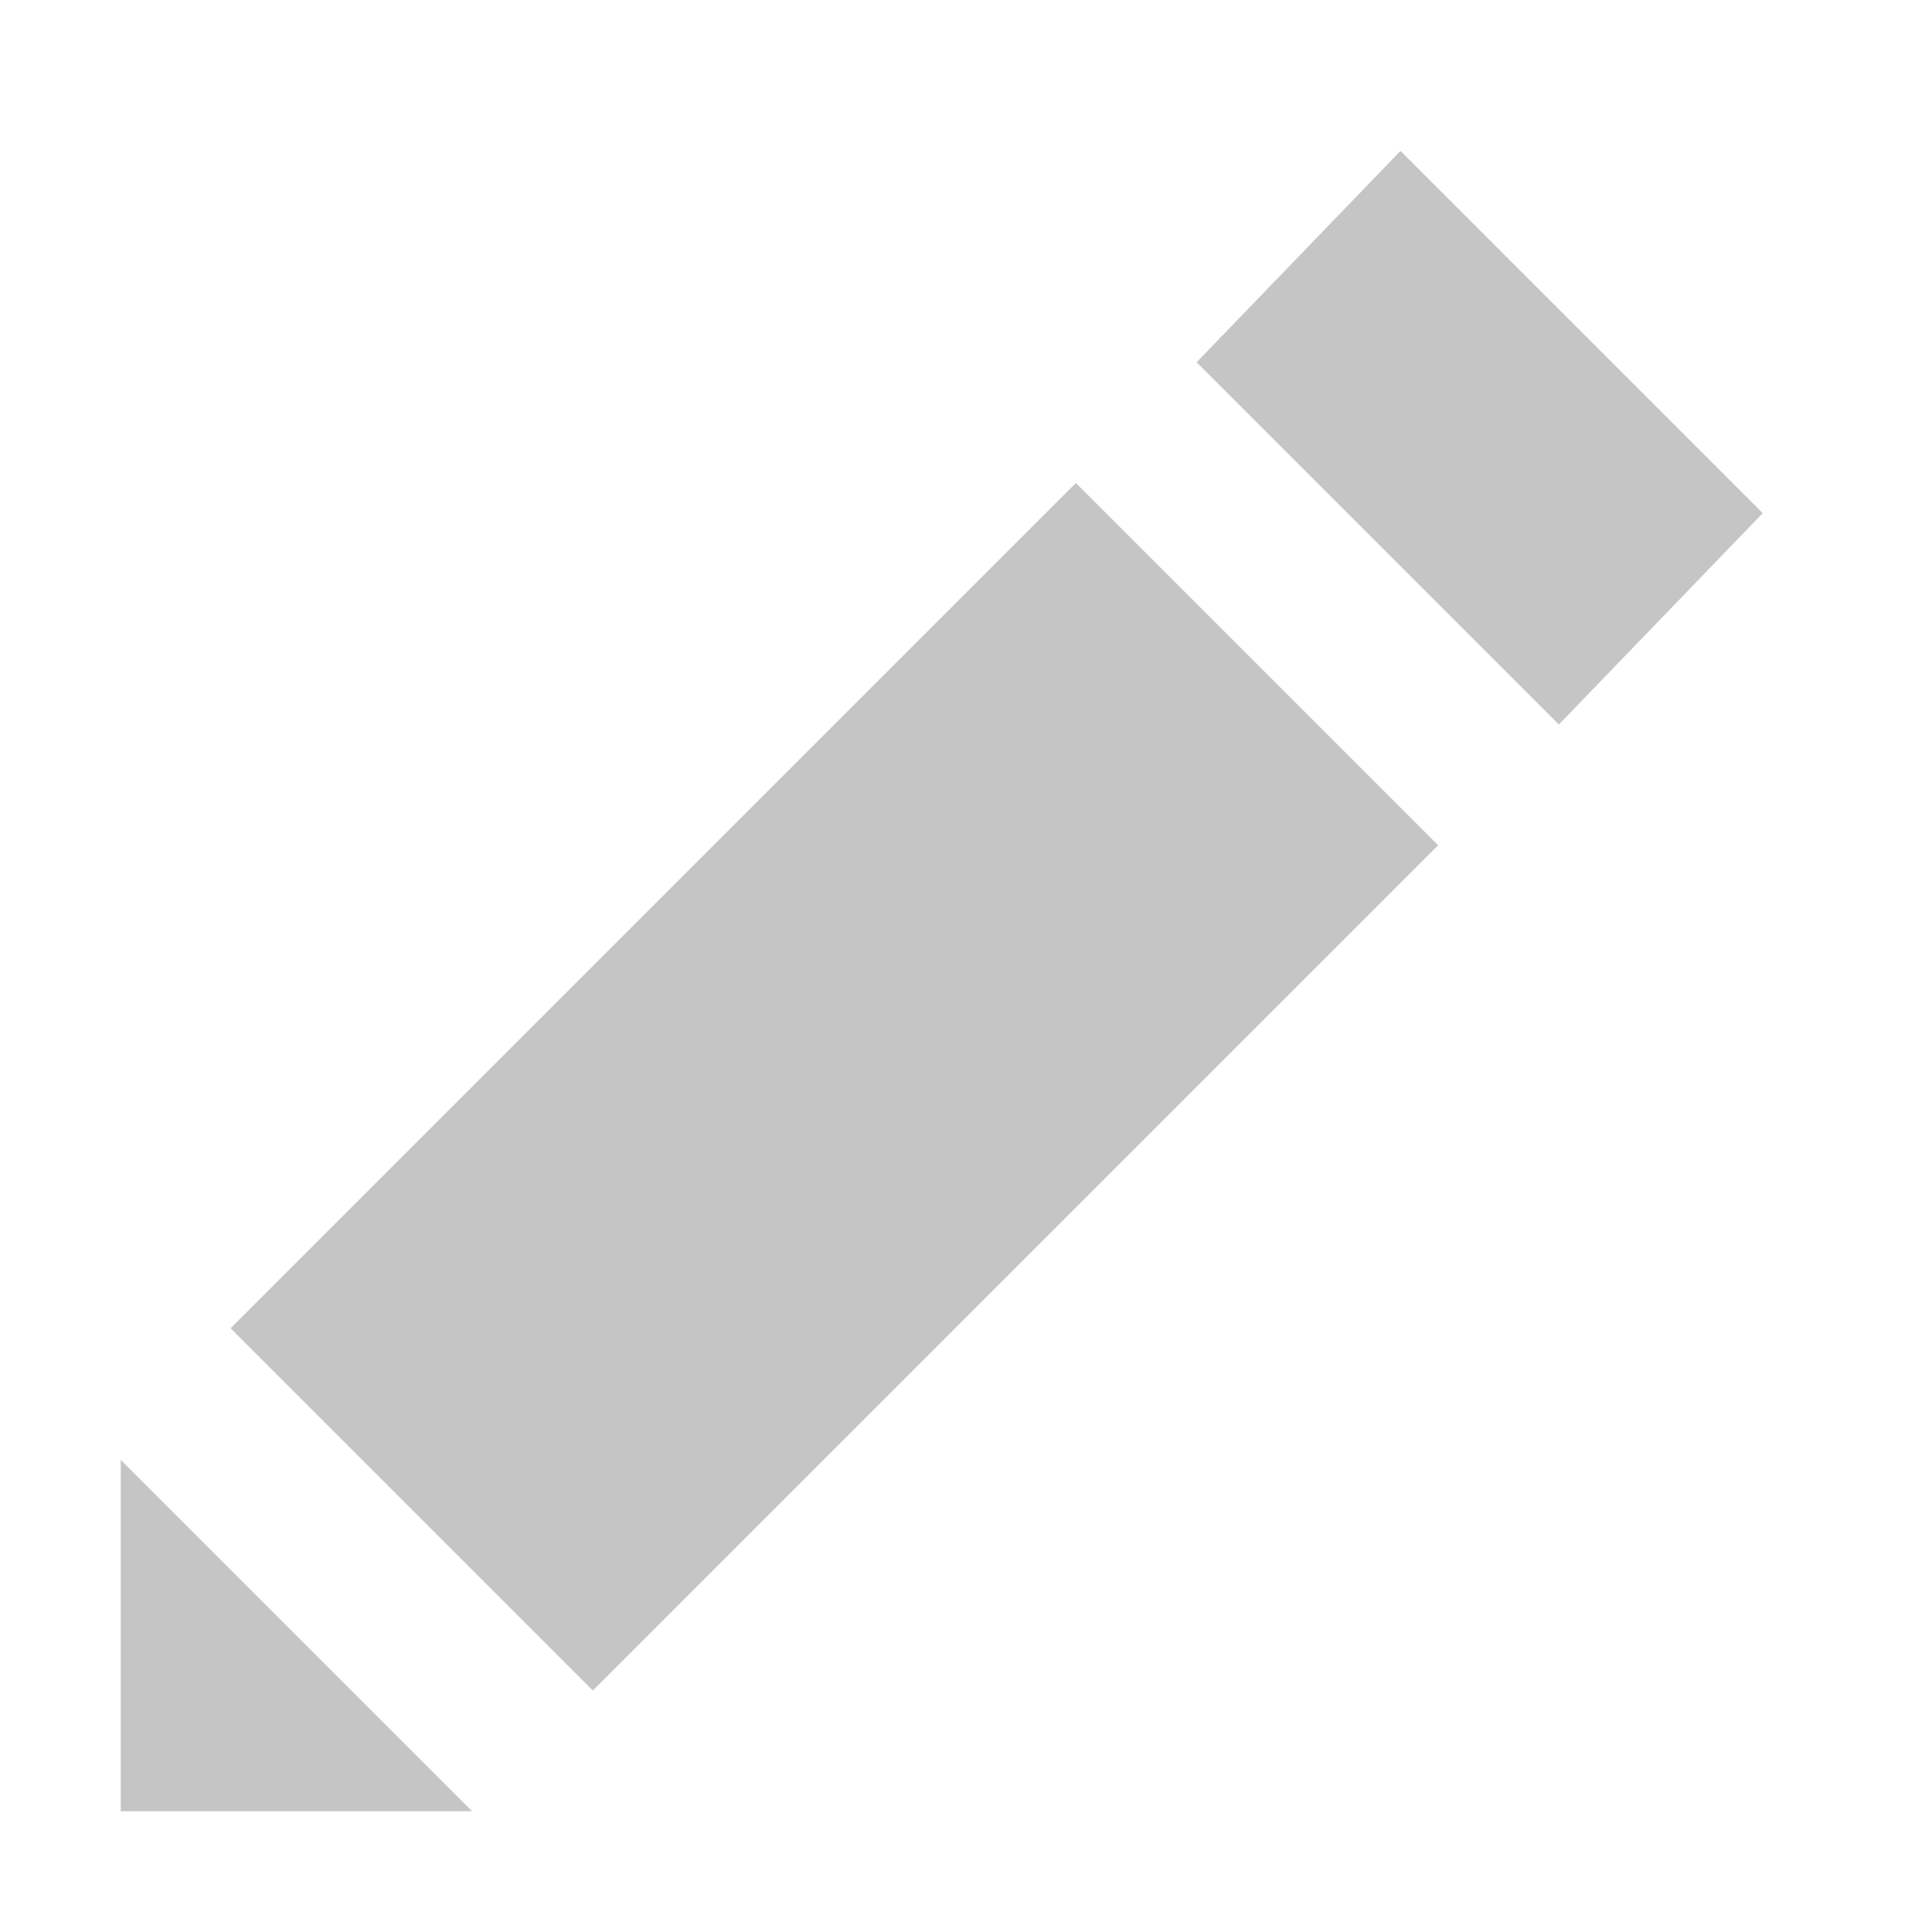
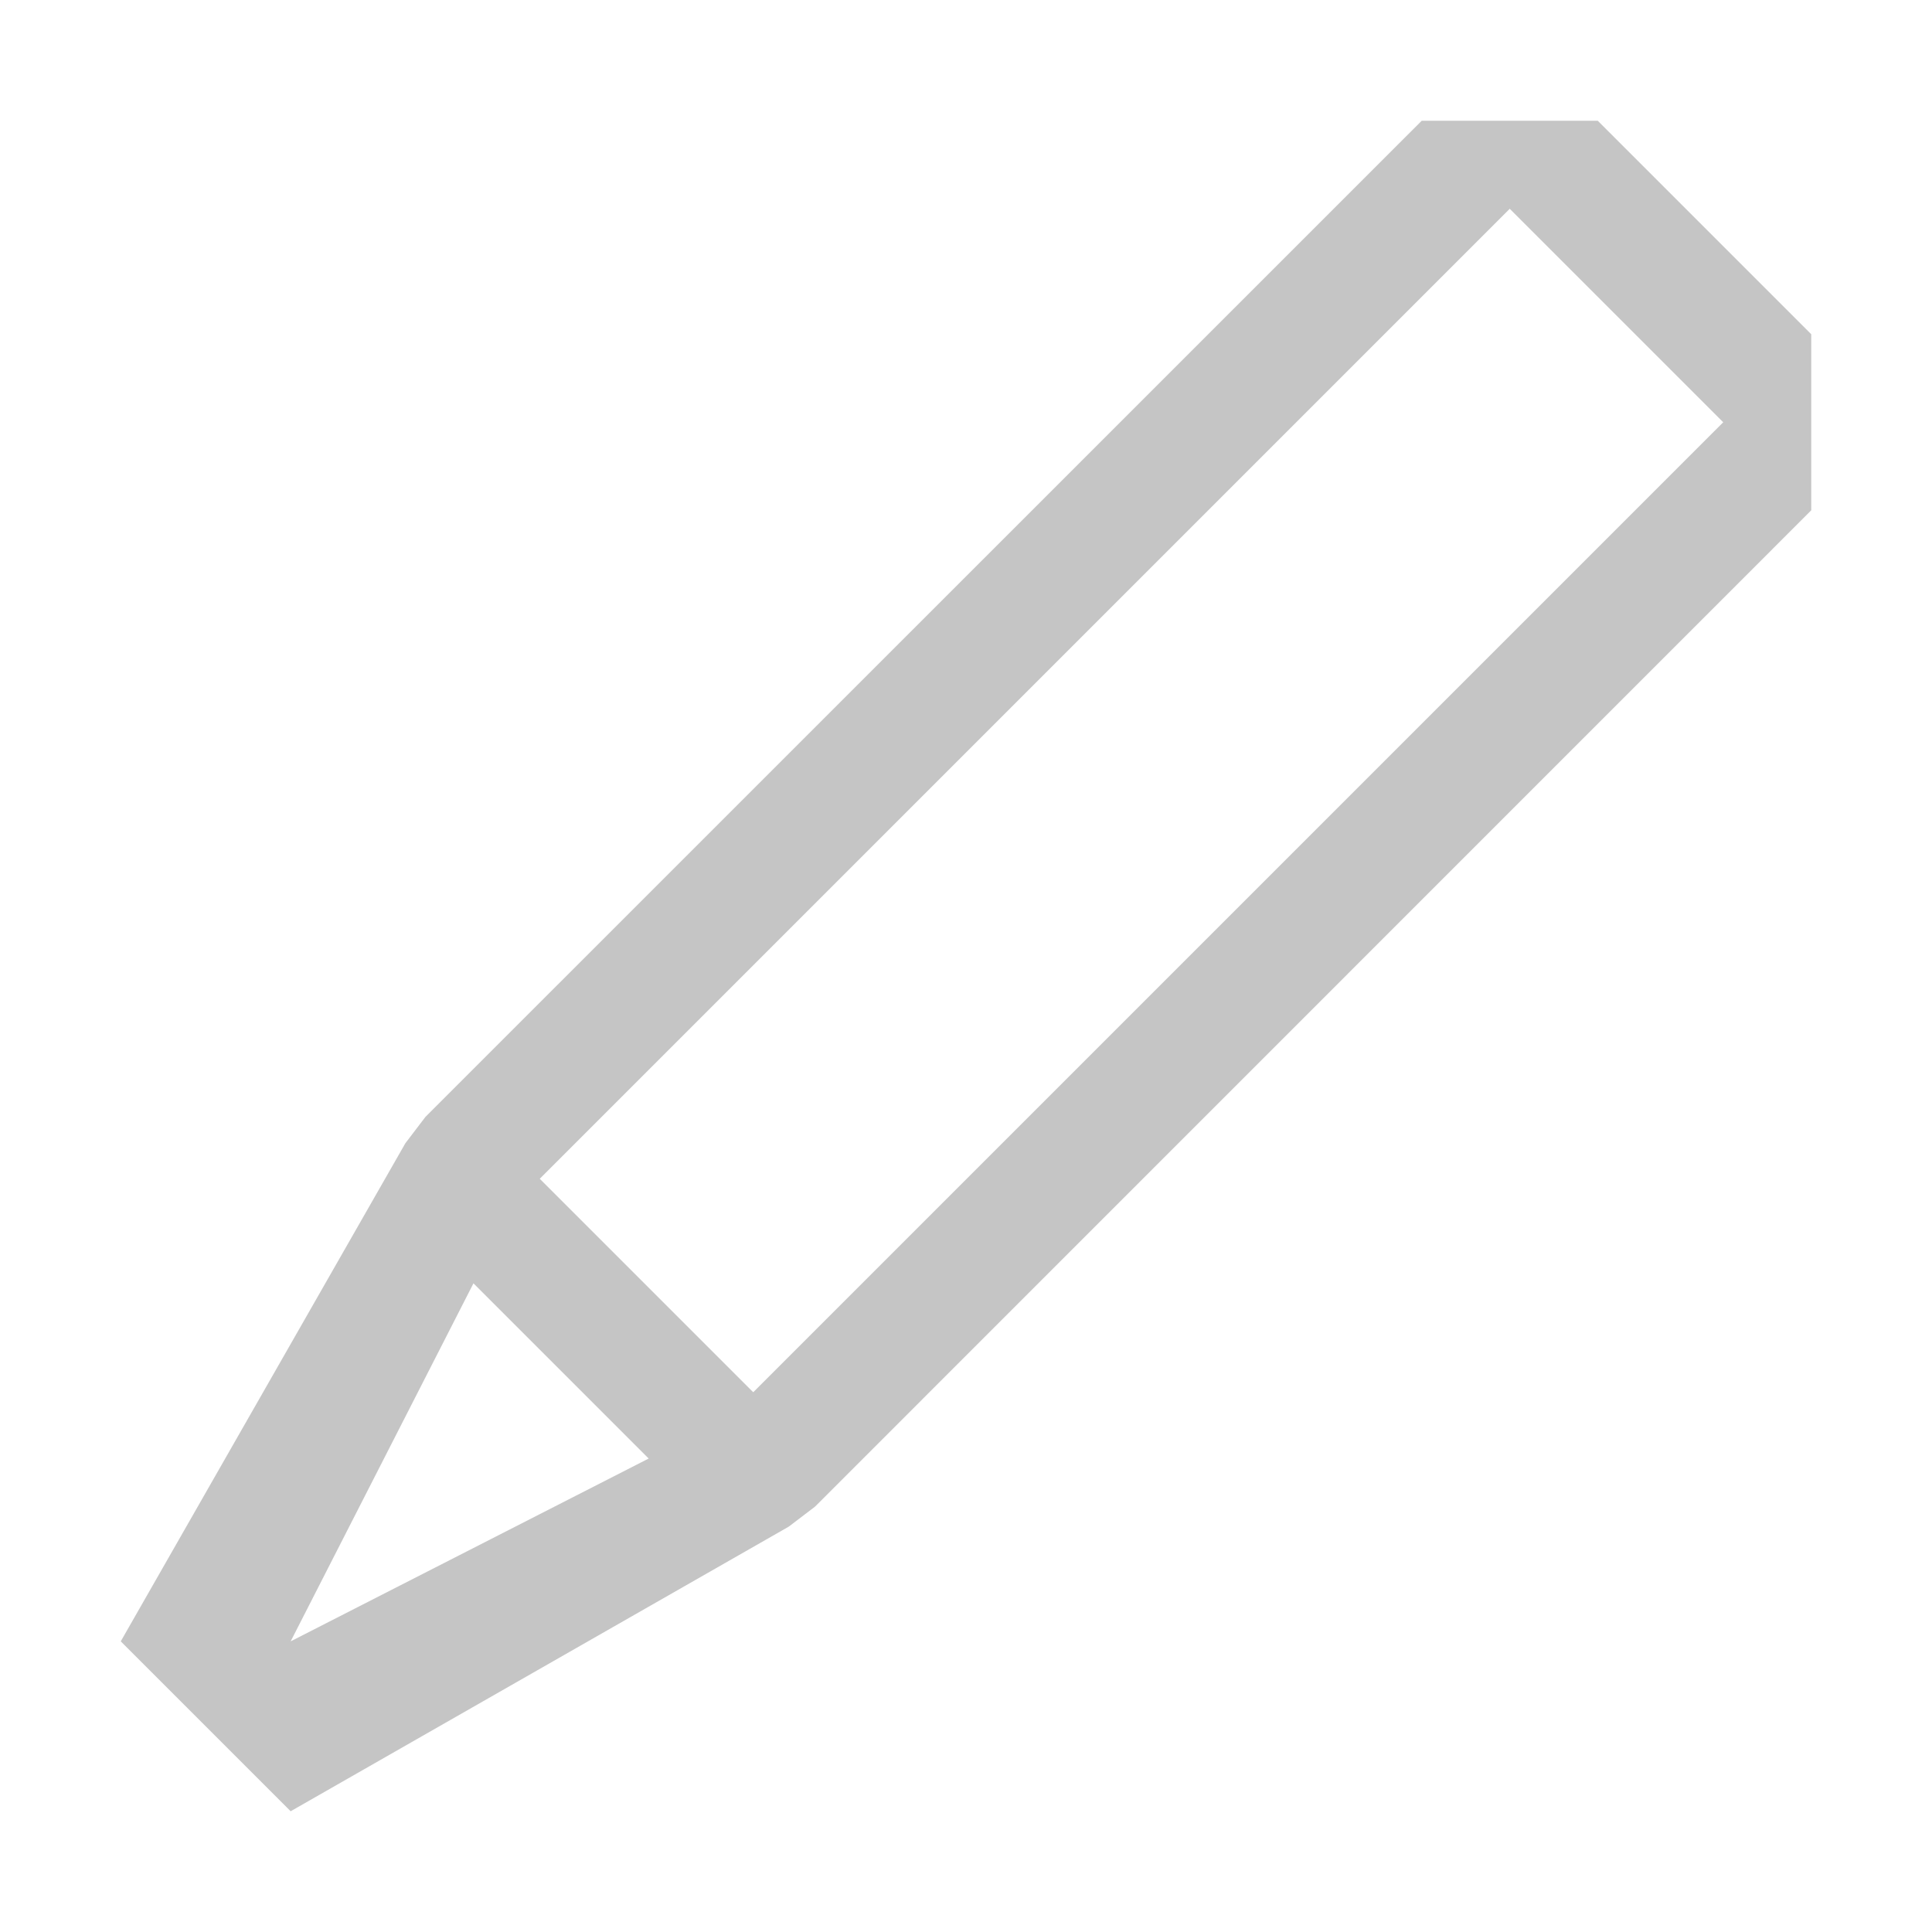
- <svg xmlns="http://www.w3.org/2000/svg" width="16" height="16">
-   <style type="text/css">.icon-canvas-transparent{opacity:0;fill:#2d2d30;} .icon-vs-out{fill:#2d2d30;} .icon-vs-bg{fill:#c5c5c5;}</style>
-   <path class="icon-canvas-transparent" d="M16 16h-16v-16h16v16z" id="canvas" />
-   <path class="icon-vs-out" d="M16 4.28l-11.673 11.72h-4.327v-4.406l11.477-11.594h.308l4.215 4.237v.043z" id="outline" style="display: none;" />
-   <path class="icon-vs-bg" d="M14.598 4.25l-1.688 1.75-3-3 1.688-1.75 3 3zm-5.688-.25l-7 7 3 3 7-7-3-3zm-7.91 8.09v2.91h2.91l-2.91-2.91z" id="iconBg" />
+ <svg xmlns="http://www.w3.org/2000/svg" width="16" height="16" viewBox="0 0 16 16" fill="none">
+   <path fill-rule="evenodd" clip-rule="evenodd" d="M1 13.593L2.407 15L6.532 12.643L6.75 12.477L15 4.226V2.768L13.232 1H11.774L3.523 9.25L3.357 9.468L1 13.593ZM5.372 12.079L2.407 13.593L3.921 10.628L5.372 12.079ZM6.238 11.53L14.271 3.497L12.503 1.729L4.47 9.762L6.238 11.53Z" fill="#C5C5C5" />
</svg>
